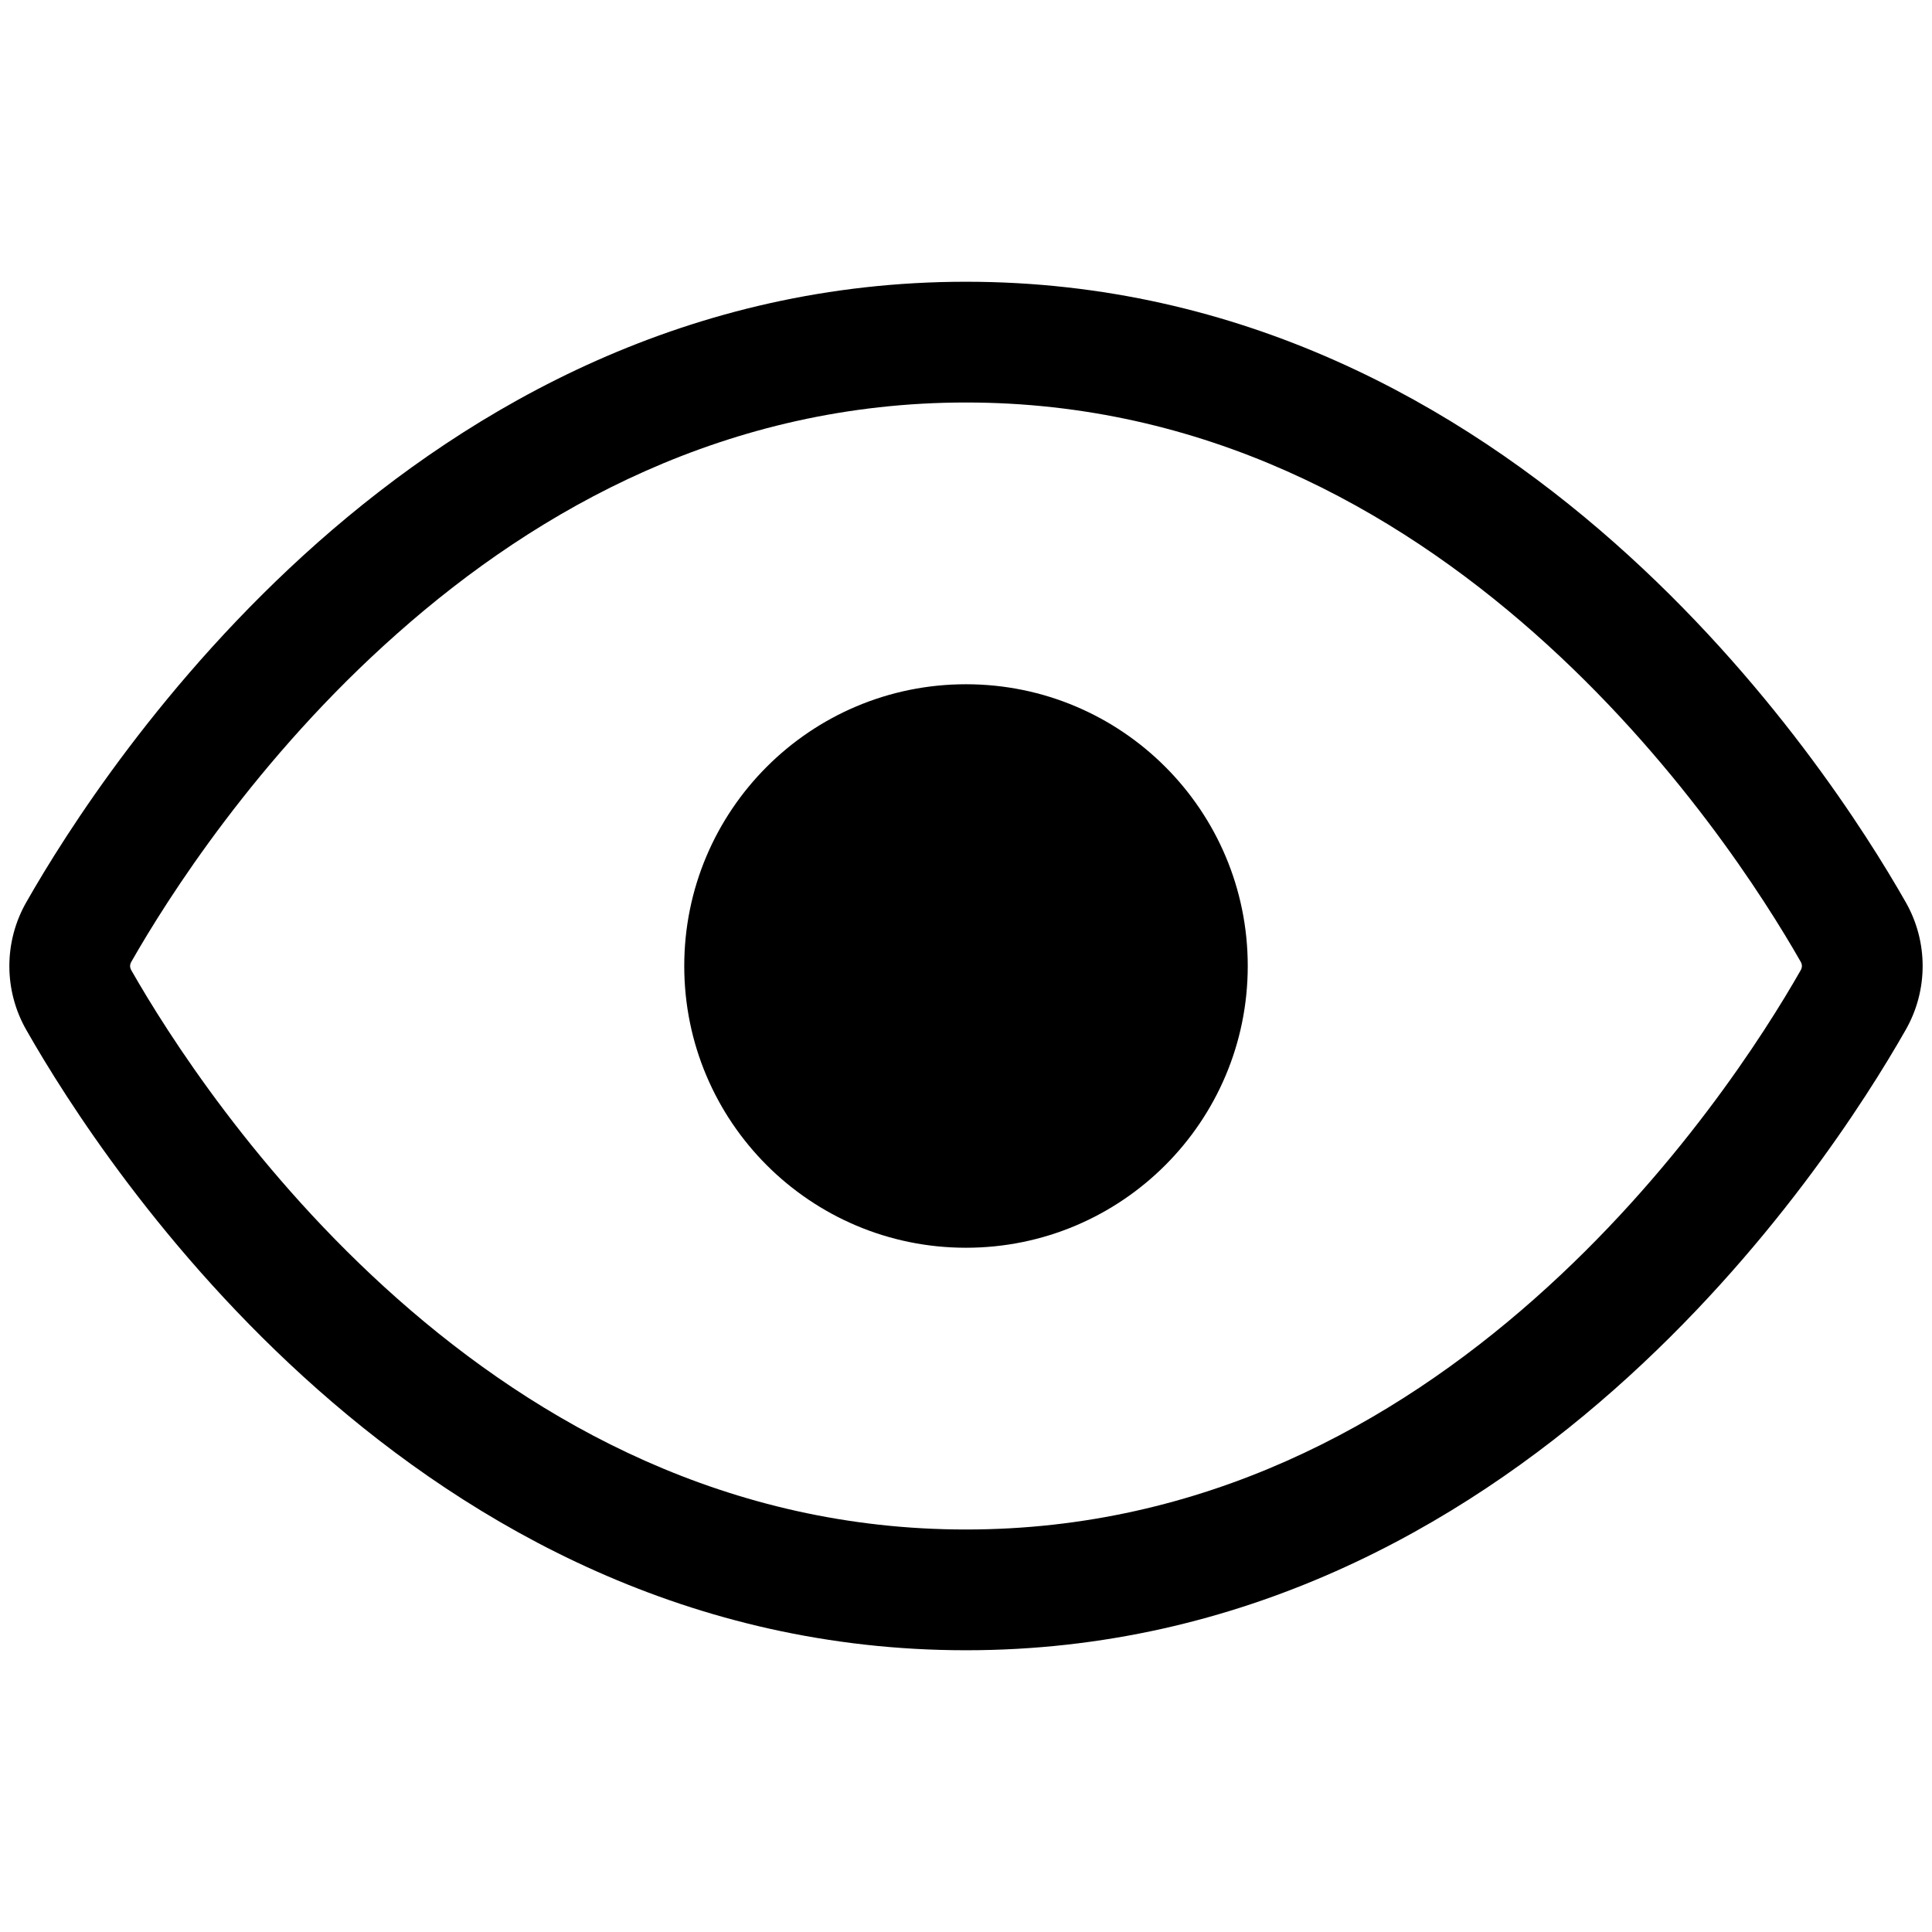
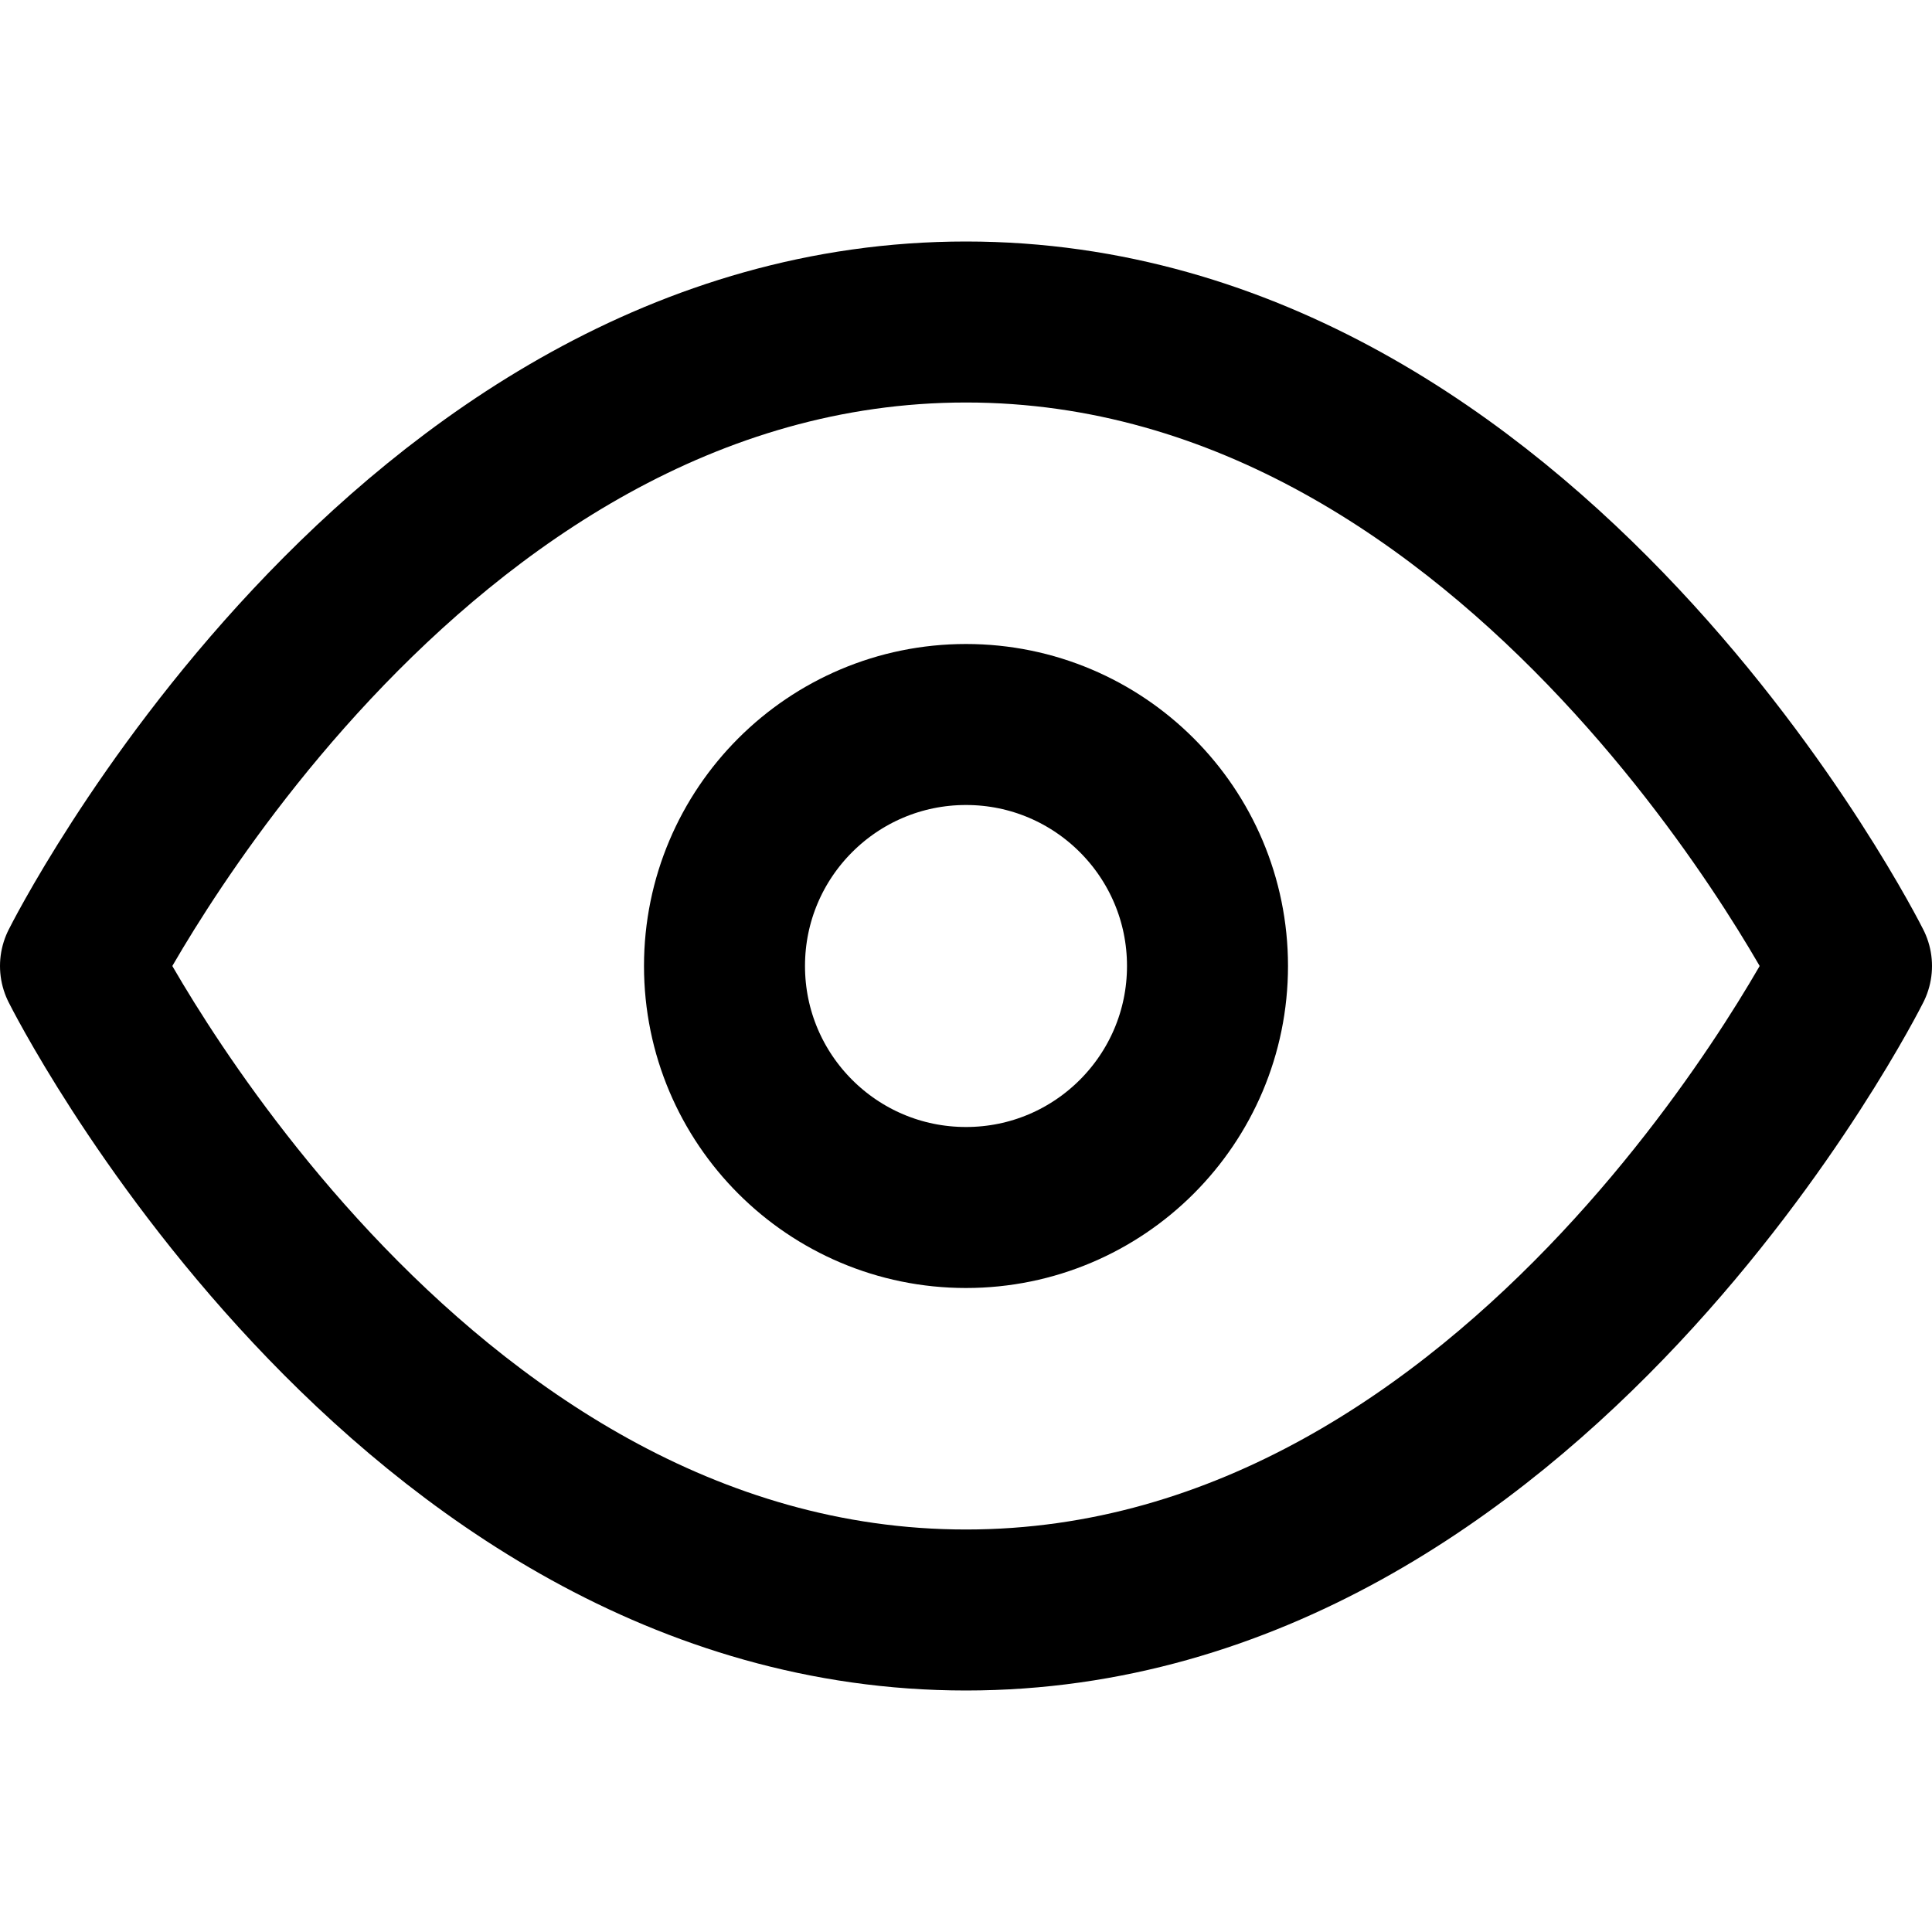
- <svg xmlns="http://www.w3.org/2000/svg" viewBox="0 0 24 24" width="24" height="24">
-   <path d="M15.5 12a3.5 3.5 0 11-7 0 3.5 3.5 0 017 0z" />
-   <path fill-rule="evenodd" d="M12 3.5c-3.432 0-6.125 1.534-8.054 3.24C2.02 8.445.814 10.352.33 11.202a1.6 1.6 0 000 1.598c.484.85 1.69 2.758 3.616 4.46C5.876 18.966 8.568 20.5 12 20.5c3.432 0 6.125-1.534 8.054-3.24 1.926-1.704 3.132-3.611 3.616-4.461a1.6 1.6 0 000-1.598c-.484-.85-1.69-2.757-3.616-4.46C18.124 5.034 15.432 3.5 12 3.5zM1.633 11.945c.441-.774 1.551-2.528 3.307-4.08C6.69 6.314 9.045 5 12 5c2.955 0 5.309 1.315 7.06 2.864 1.756 1.553 2.866 3.307 3.307 4.08a.111.111 0 01.017.056.111.111 0 01-.017.056c-.441.774-1.551 2.527-3.307 4.08C17.31 17.685 14.955 19 12 19c-2.955 0-5.309-1.315-7.06-2.864-1.756-1.553-2.866-3.306-3.307-4.08A.11.11 0 011.616 12a.11.11 0 01.017-.055z" />
+ <svg xmlns="http://www.w3.org/2000/svg" width="16" height="16" viewBox="0 0 24 24" fill="none" stroke="currentColor" stroke-width="2" stroke-linecap="round" stroke-linejoin="round" class="feather feather-eye">
+   <path d="M1 12s4-8 11-8 11 8 11 8-4 8-11 8-11-8-11-8z" />
+   <circle cx="12" cy="12" r="3" />
</svg>
